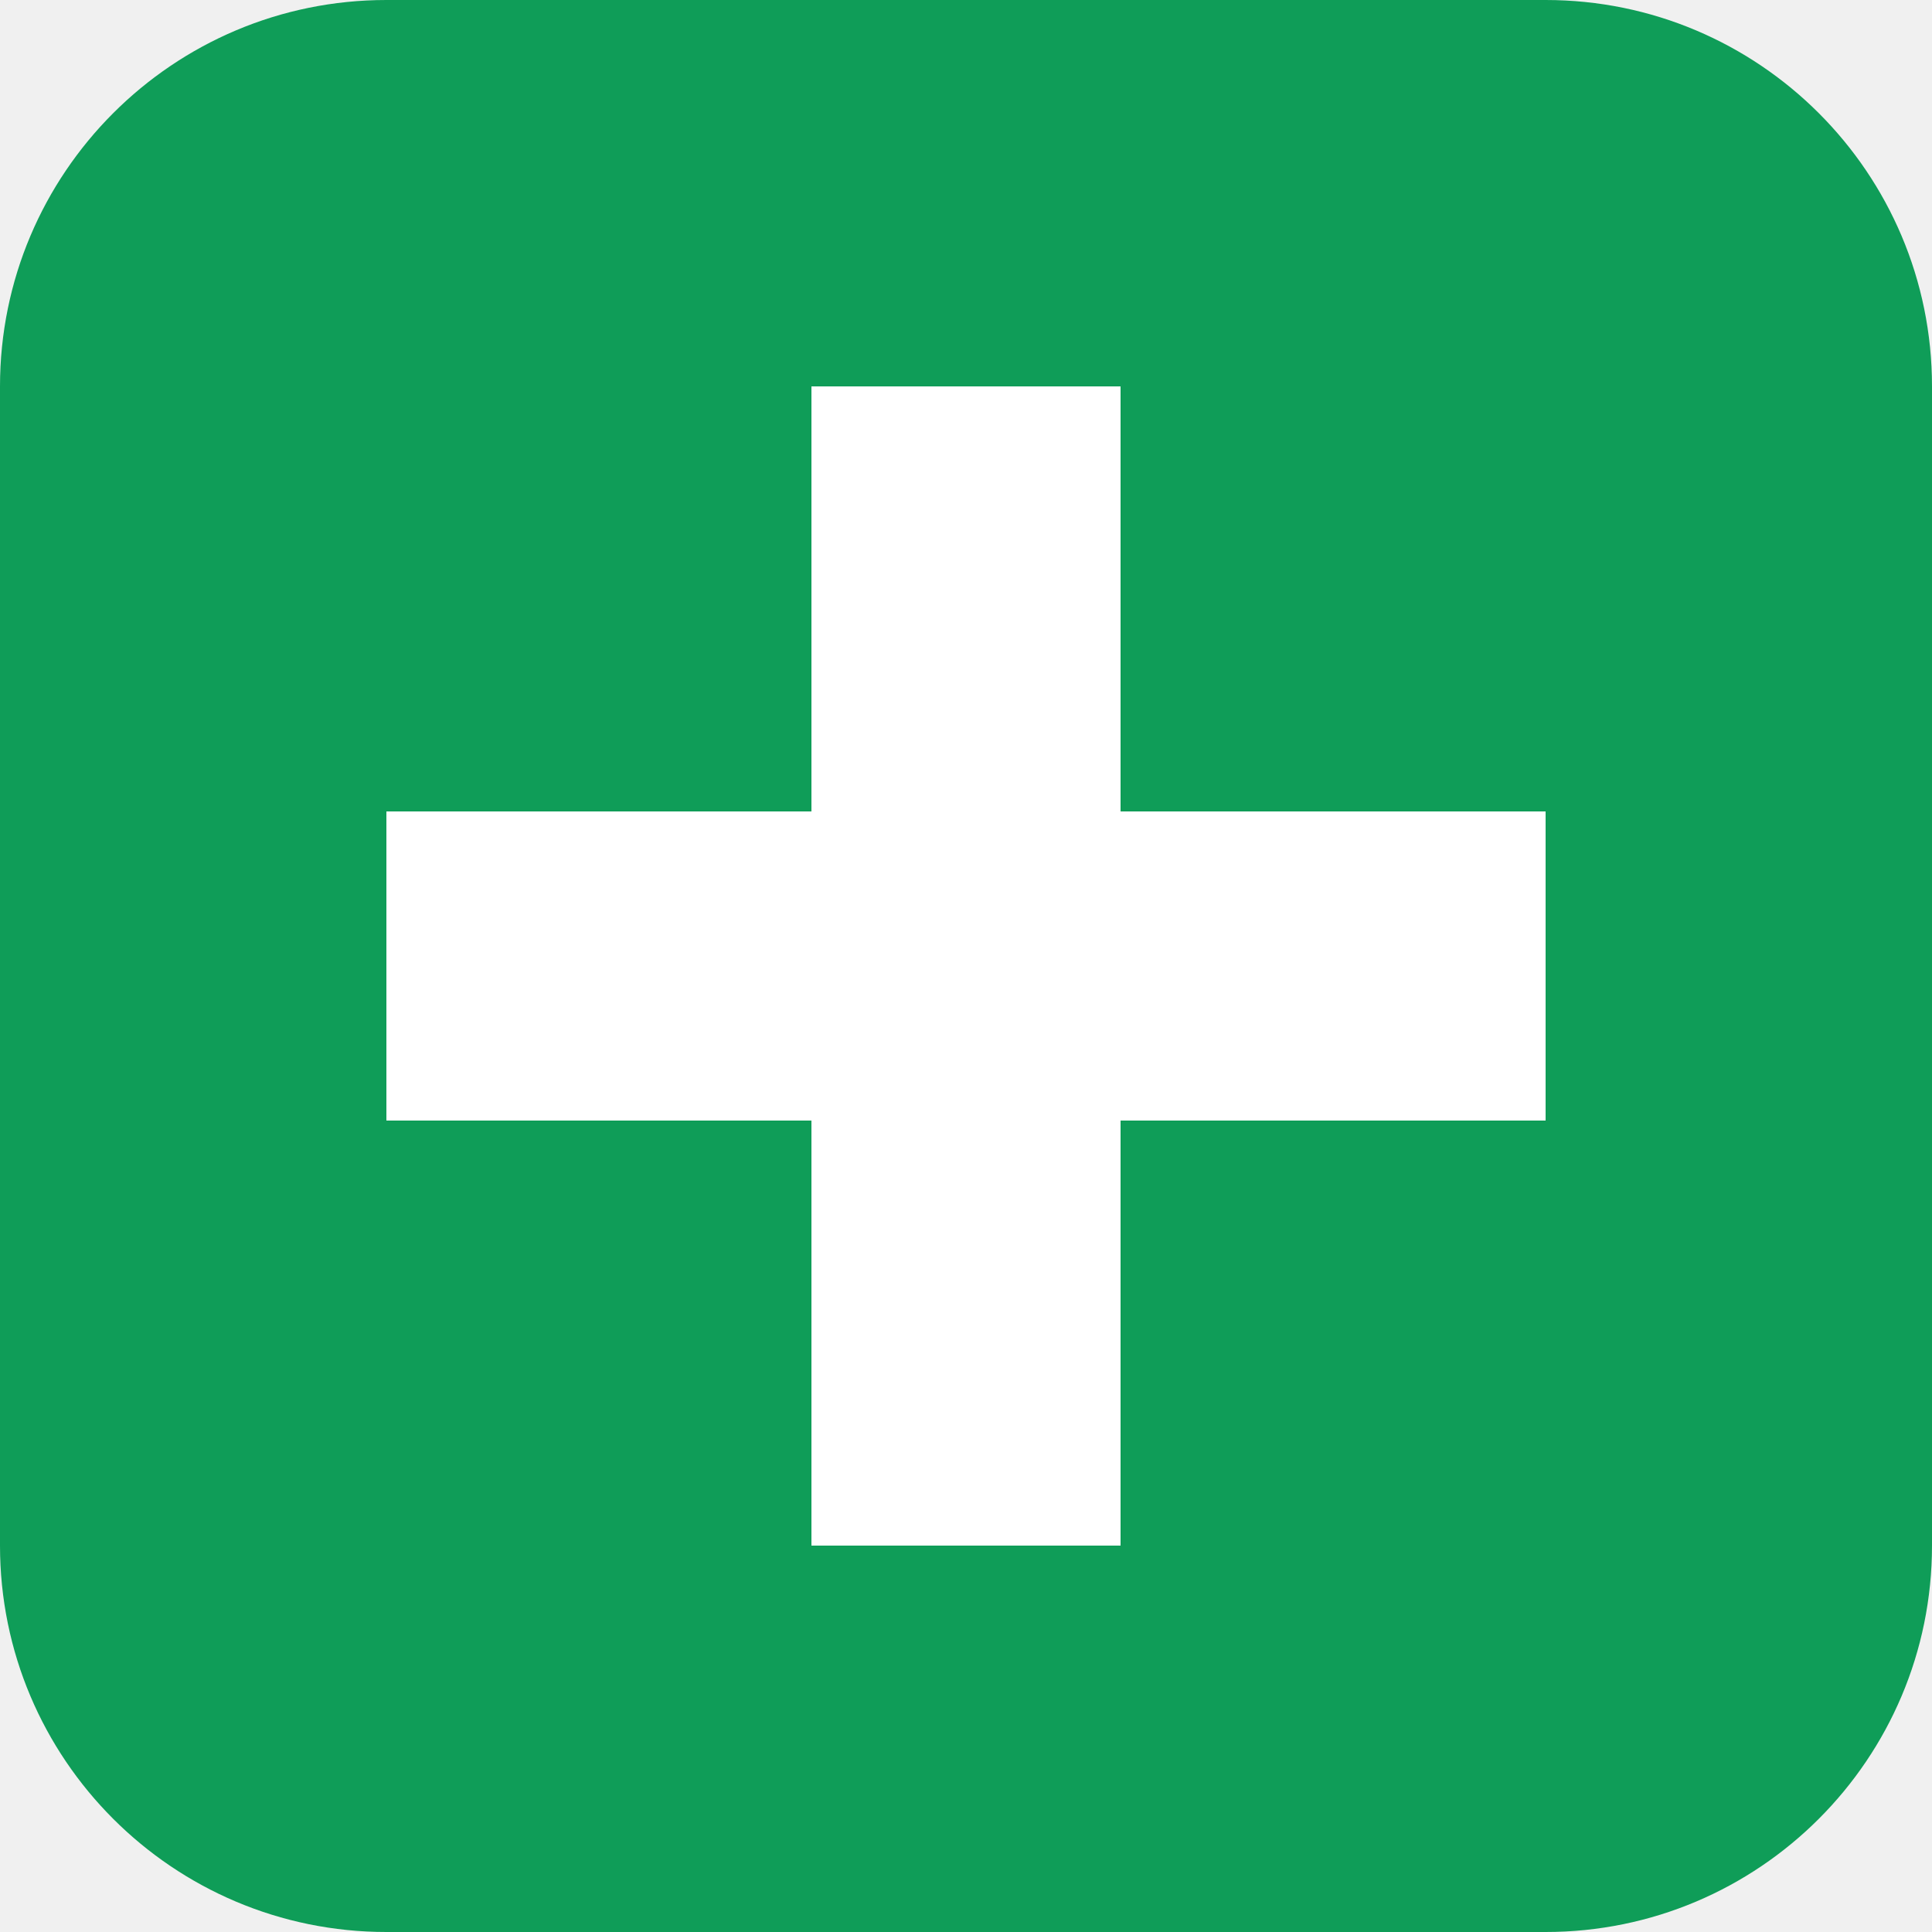
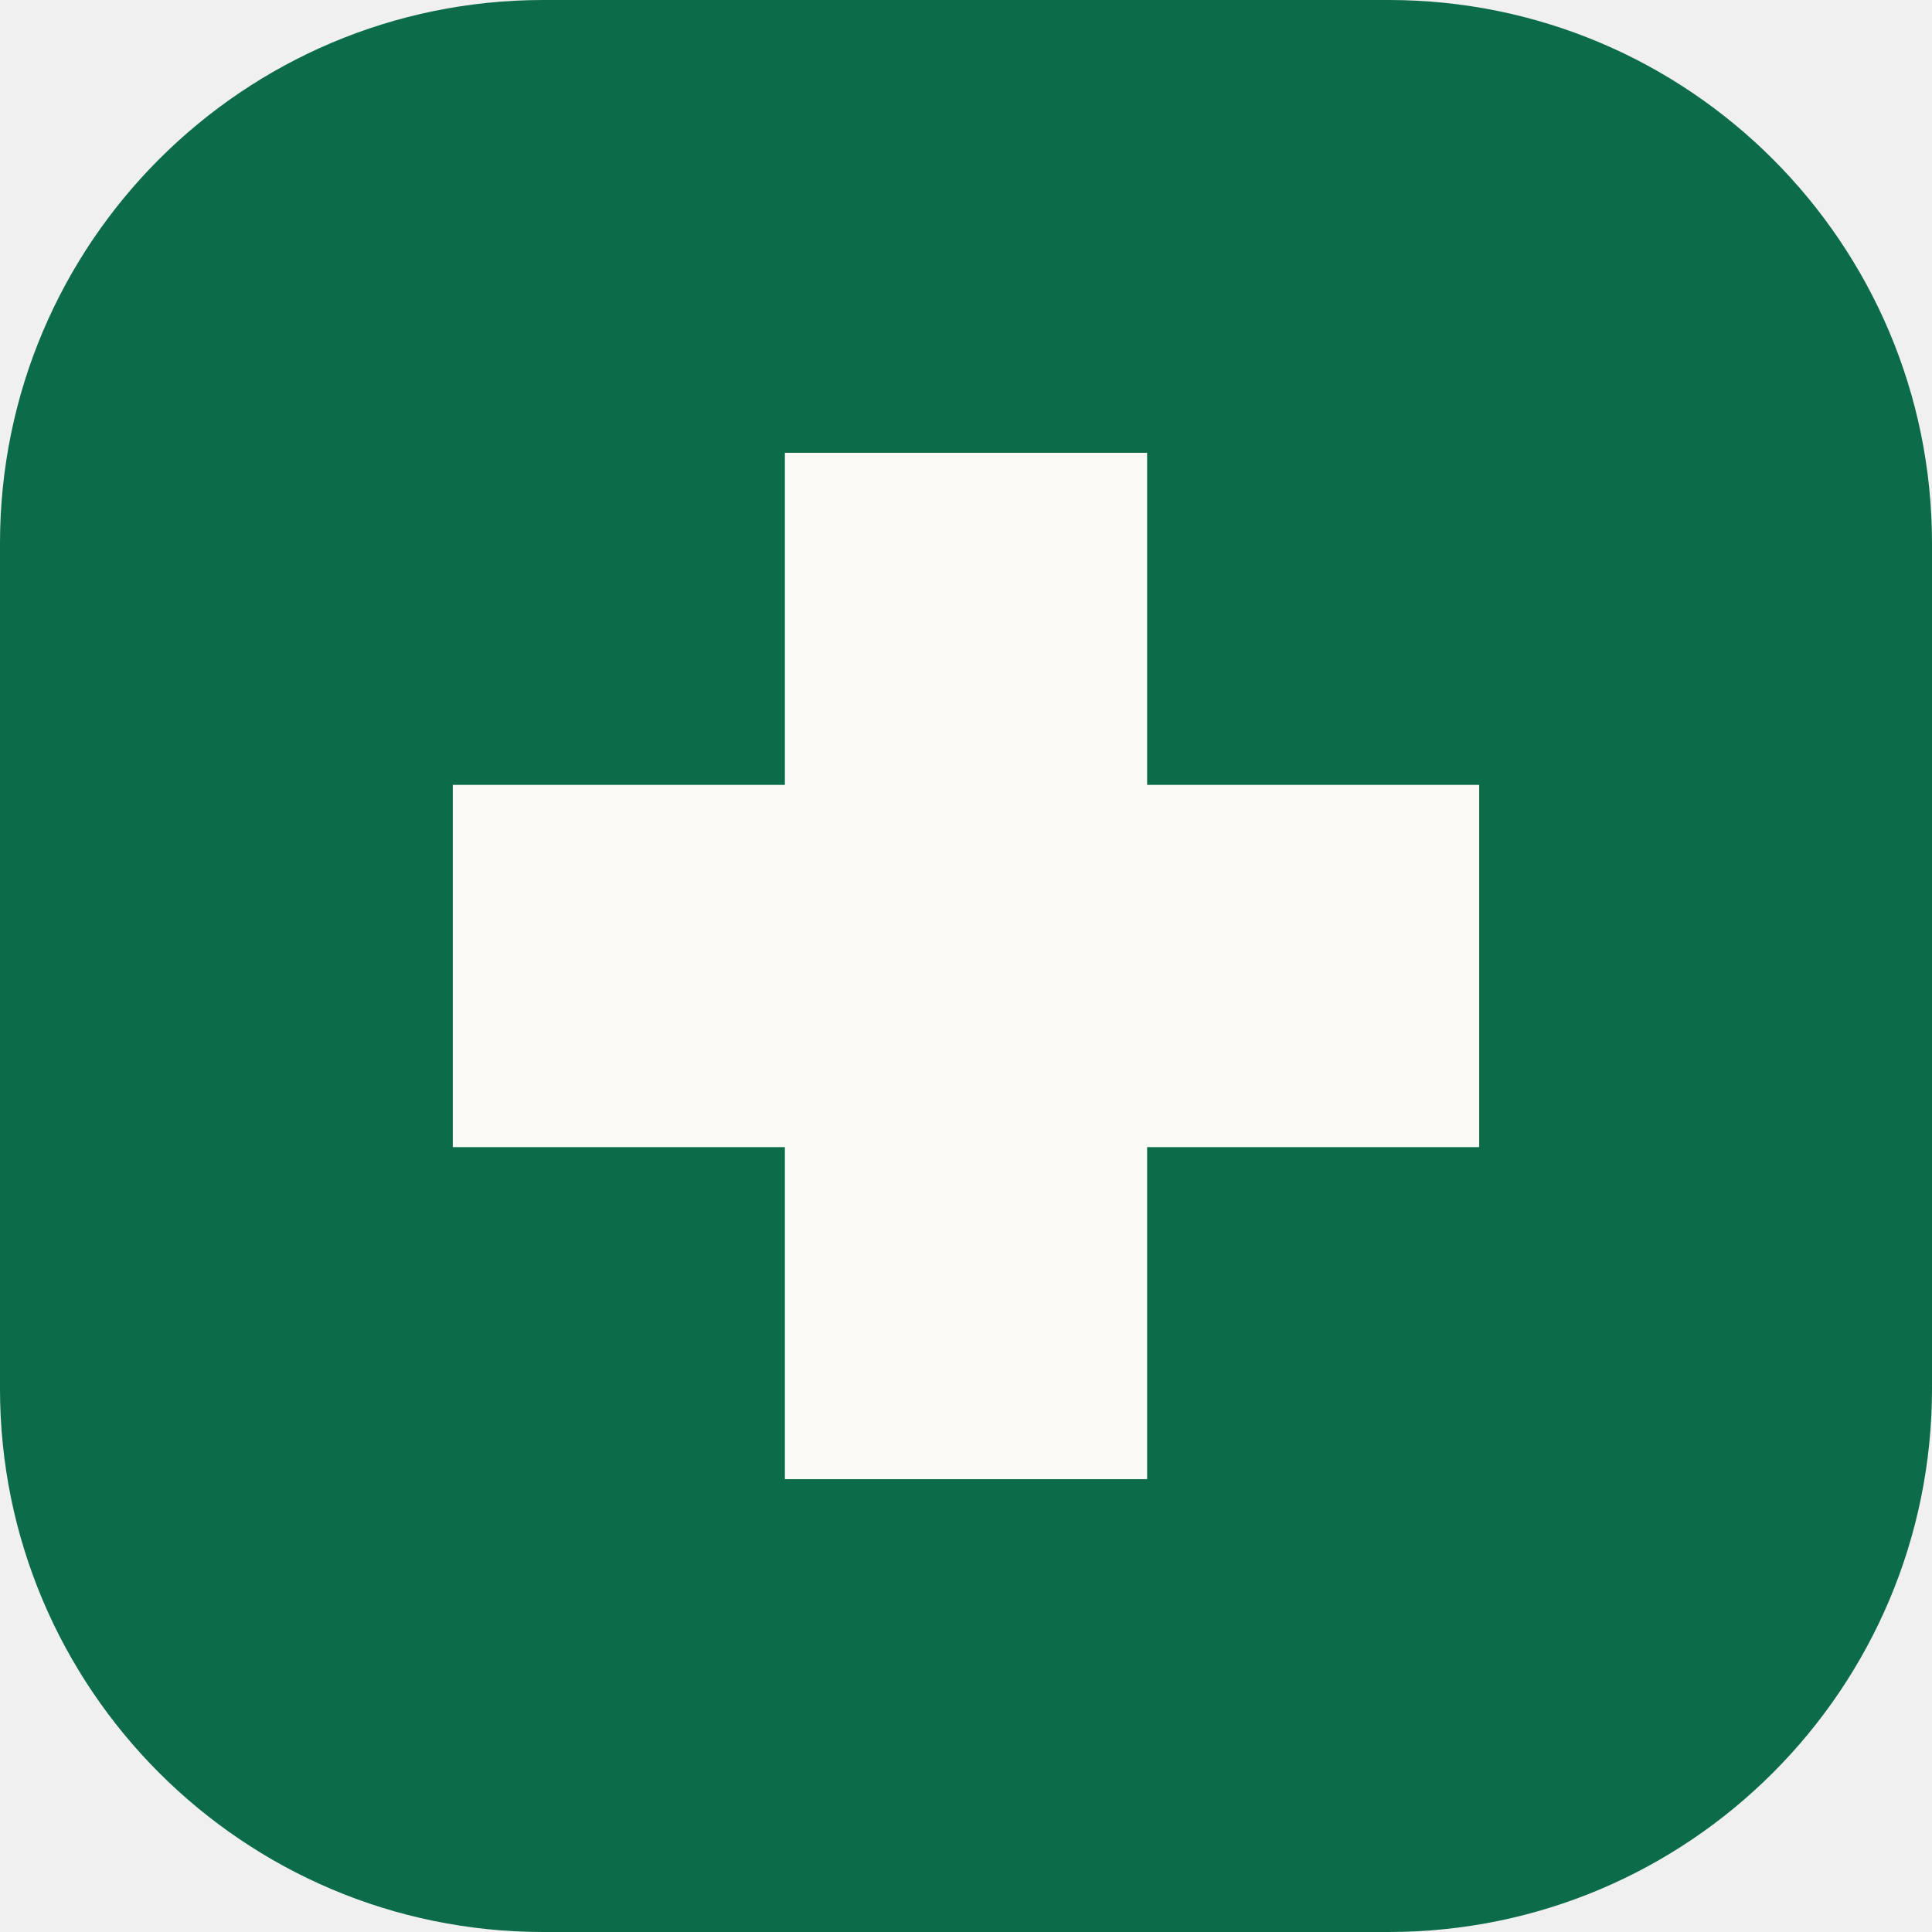
- <svg xmlns="http://www.w3.org/2000/svg" viewBox="0 0 100 100">
-   <rect width="100" height="100" rx="20" fill="#0f9d58" />
-   <rect x="42" y="20" width="16" height="60" fill="#ffffff" />
-   <rect x="20" y="42" width="60" height="16" fill="#ffffff" />
+ <svg xmlns="http://www.w3.org/2000/svg" viewBox="0 0 32 32">
+   <rect width="32" height="32" rx="9" fill="#0c6b48" />
+   <path d="M13 7.5h6v5.5h5.5v6H19v5.5h-6V19H7.5v-6H13V7.5Z" fill="#fbfaf5" />
</svg>
